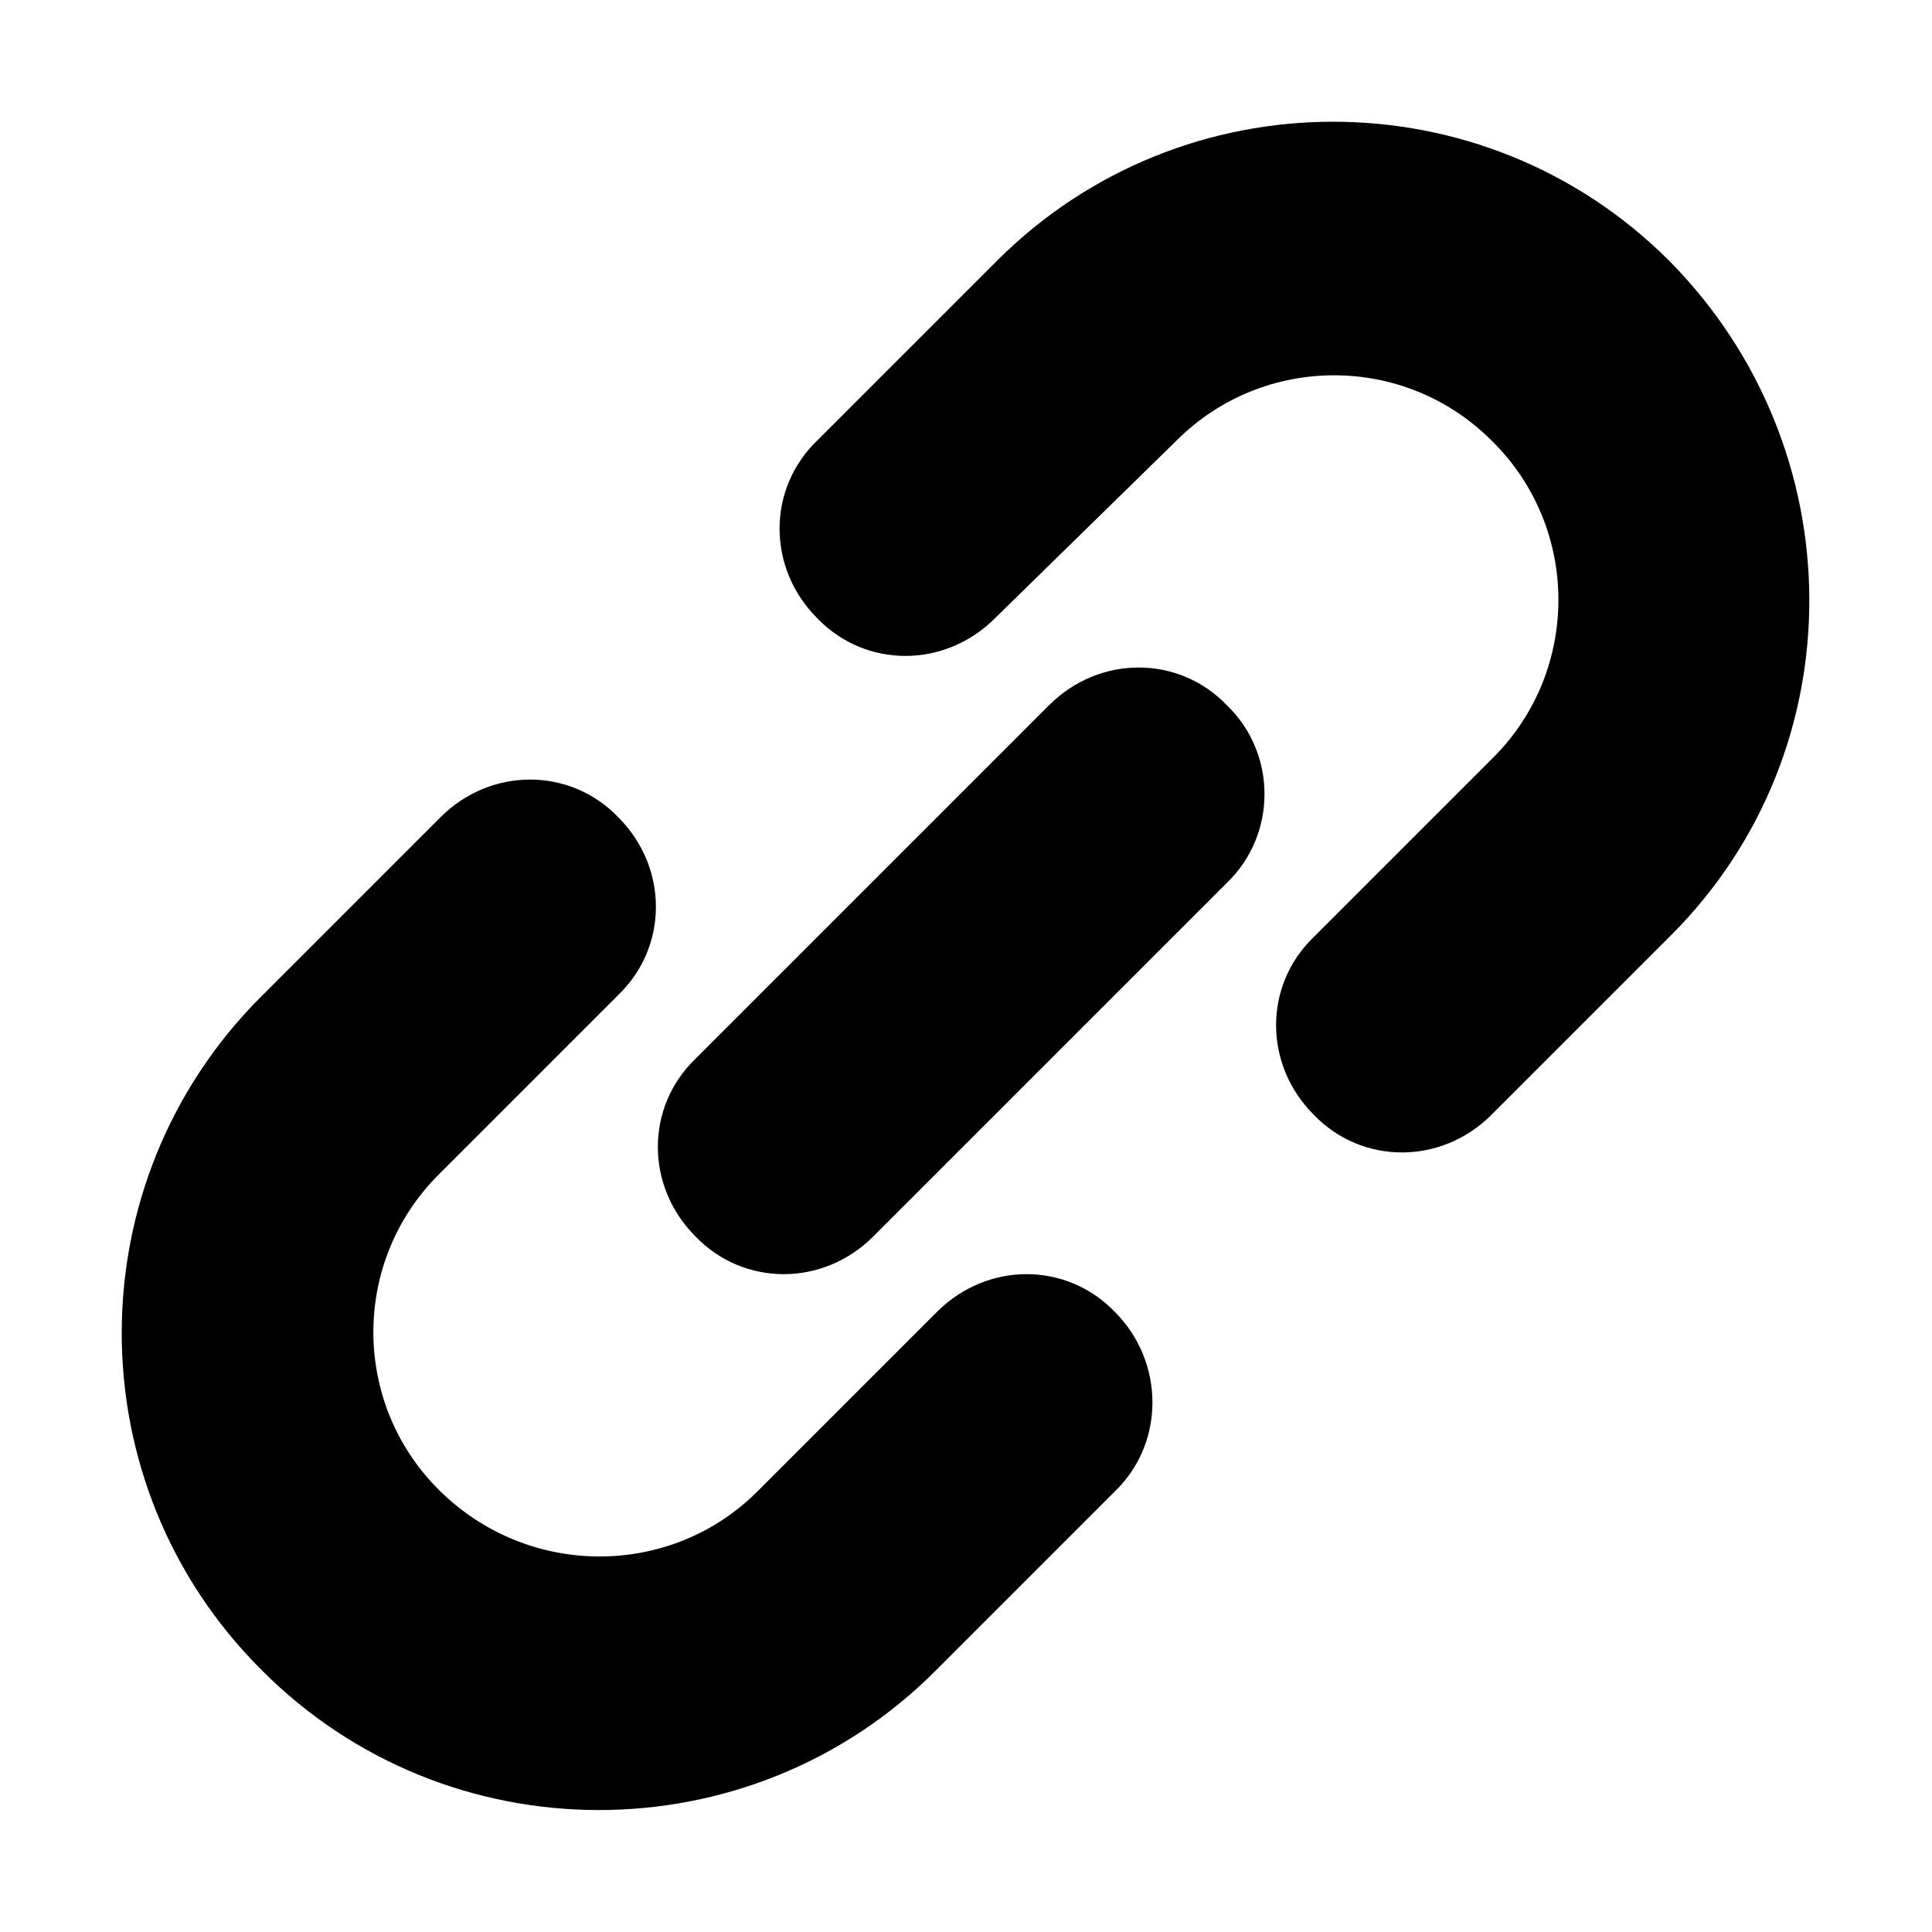
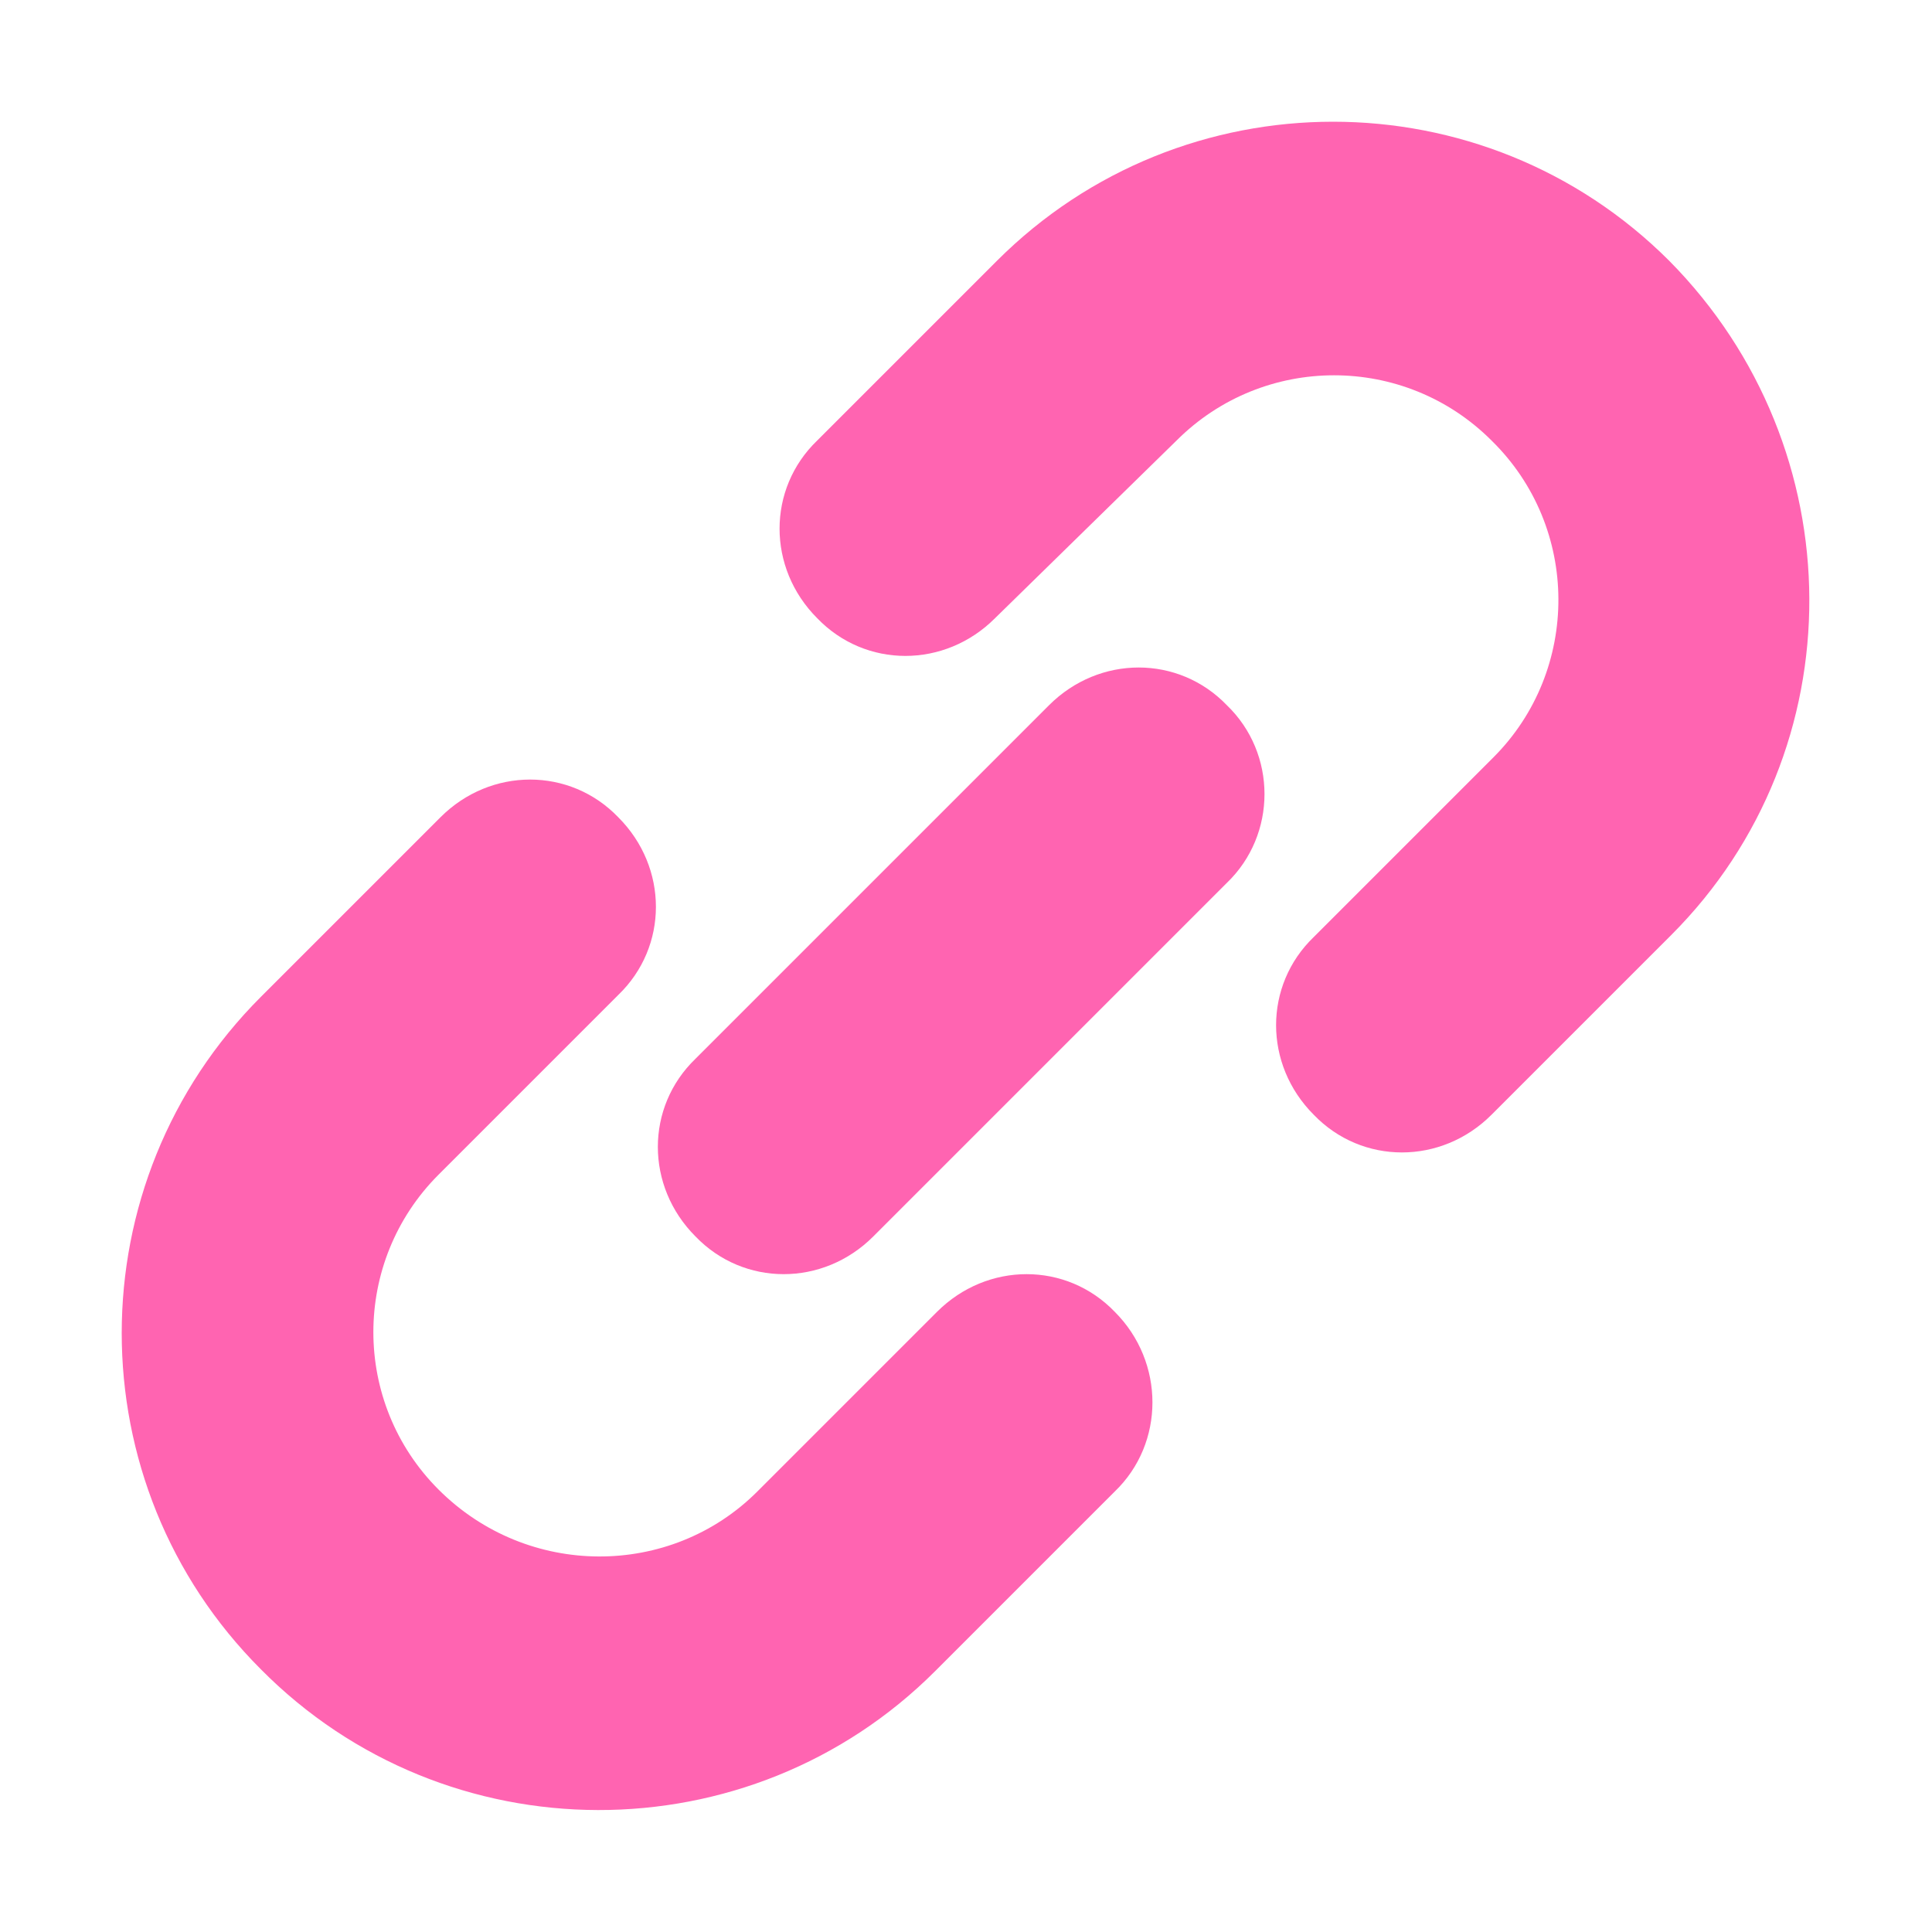
<svg xmlns="http://www.w3.org/2000/svg" version="1.1" id="レイヤー_1" x="0px" y="0px" viewBox="0 0 100 100" style="enable-background:new 0 0 100 100;" xml:space="preserve">
+   <style type="text/css">
+ 	.st0{fill:#FF64B1;}
+ </style>
  <g>
-     <path d="M86.5,48.4l-9.3,9.3c-2.6,2.6-6.7,2.6-9.2,0c-2.6-2.6-2.6-6.7,0-9.2l9.3-9.3c4.5-4.5,4.5-11.9-0.1-16.4   c-4.5-4.5-11.8-4.5-16.3,0L51.5,32c-2.6,2.6-6.7,2.6-9.2,0c-2.6-2.6-2.6-6.7,0-9.2l9.3-9.3c9.6-9.6,25.2-9.6,34.8,0l0,0l0,0l0,0   c0,0,0,0,0,0s0,0,0,0C96,23.2,96.1,38.8,86.5,48.4z" />
-     <path d="M57.7,77.2l-9.3,9.3c-9.6,9.6-25.3,9.6-34.9-0.1c-9.6-9.6-9.6-25.2,0-34.8l9.3-9.3c2.6-2.6,6.7-2.6,9.2,0   c2.6,2.6,2.6,6.7,0,9.2l-9.3,9.3c-4.5,4.5-4.5,11.8,0,16.3c4.6,4.6,12,4.6,16.5,0.1l9.3-9.3c2.6-2.6,6.7-2.6,9.2,0   C60.3,70.5,60.3,74.7,57.7,77.2z" />
+     <path class="st0" d="M86.5,48.4l-9.3,9.3c-2.6,2.6-6.7,2.6-9.2,0c-2.6-2.6-2.6-6.7,0-9.2l9.3-9.3c4.5-4.5,4.5-11.9-0.1-16.4   c-4.5-4.5-11.8-4.5-16.3,0L51.5,32c-2.6,2.6-6.7,2.6-9.2,0c-2.6-2.6-2.6-6.7,0-9.2l9.3-9.3c9.6-9.6,25.2-9.6,34.8,0l0,0l0,0l0,0   l0,0l0,0C96,23.2,96.1,38.8,86.5,48.4z" />
+     <path class="st0" d="M57.7,77.2l-9.3,9.3c-9.6,9.6-25.3,9.6-34.9-0.1c-9.6-9.6-9.6-25.2,0-34.8l9.3-9.3c2.6-2.6,6.7-2.6,9.2,0   c2.6,2.6,2.6,6.7,0,9.2l-9.3,9.3c-4.5,4.5-4.5,11.8,0,16.3c4.6,4.6,12,4.6,16.5,0.1l9.3-9.3c2.6-2.6,6.7-2.6,9.2,0   C60.3,70.5,60.3,74.7,57.7,77.2z" />
  </g>
-   <path d="M63.5,45.7L45.2,64c-2.6,2.6-6.7,2.6-9.2,0c-2.6-2.6-2.6-6.7,0-9.2l18.3-18.3c2.6-2.6,6.7-2.6,9.2,0  C66.1,39,66.1,43.2,63.5,45.7z" />
+   <path class="st0" d="M63.5,45.7L45.2,64c-2.6,2.6-6.7,2.6-9.2,0c-2.6-2.6-2.6-6.7,0-9.2l18.3-18.3c2.6-2.6,6.7-2.6,9.2,0  C66.1,39,66.1,43.2,63.5,45.7z" />
</svg>
